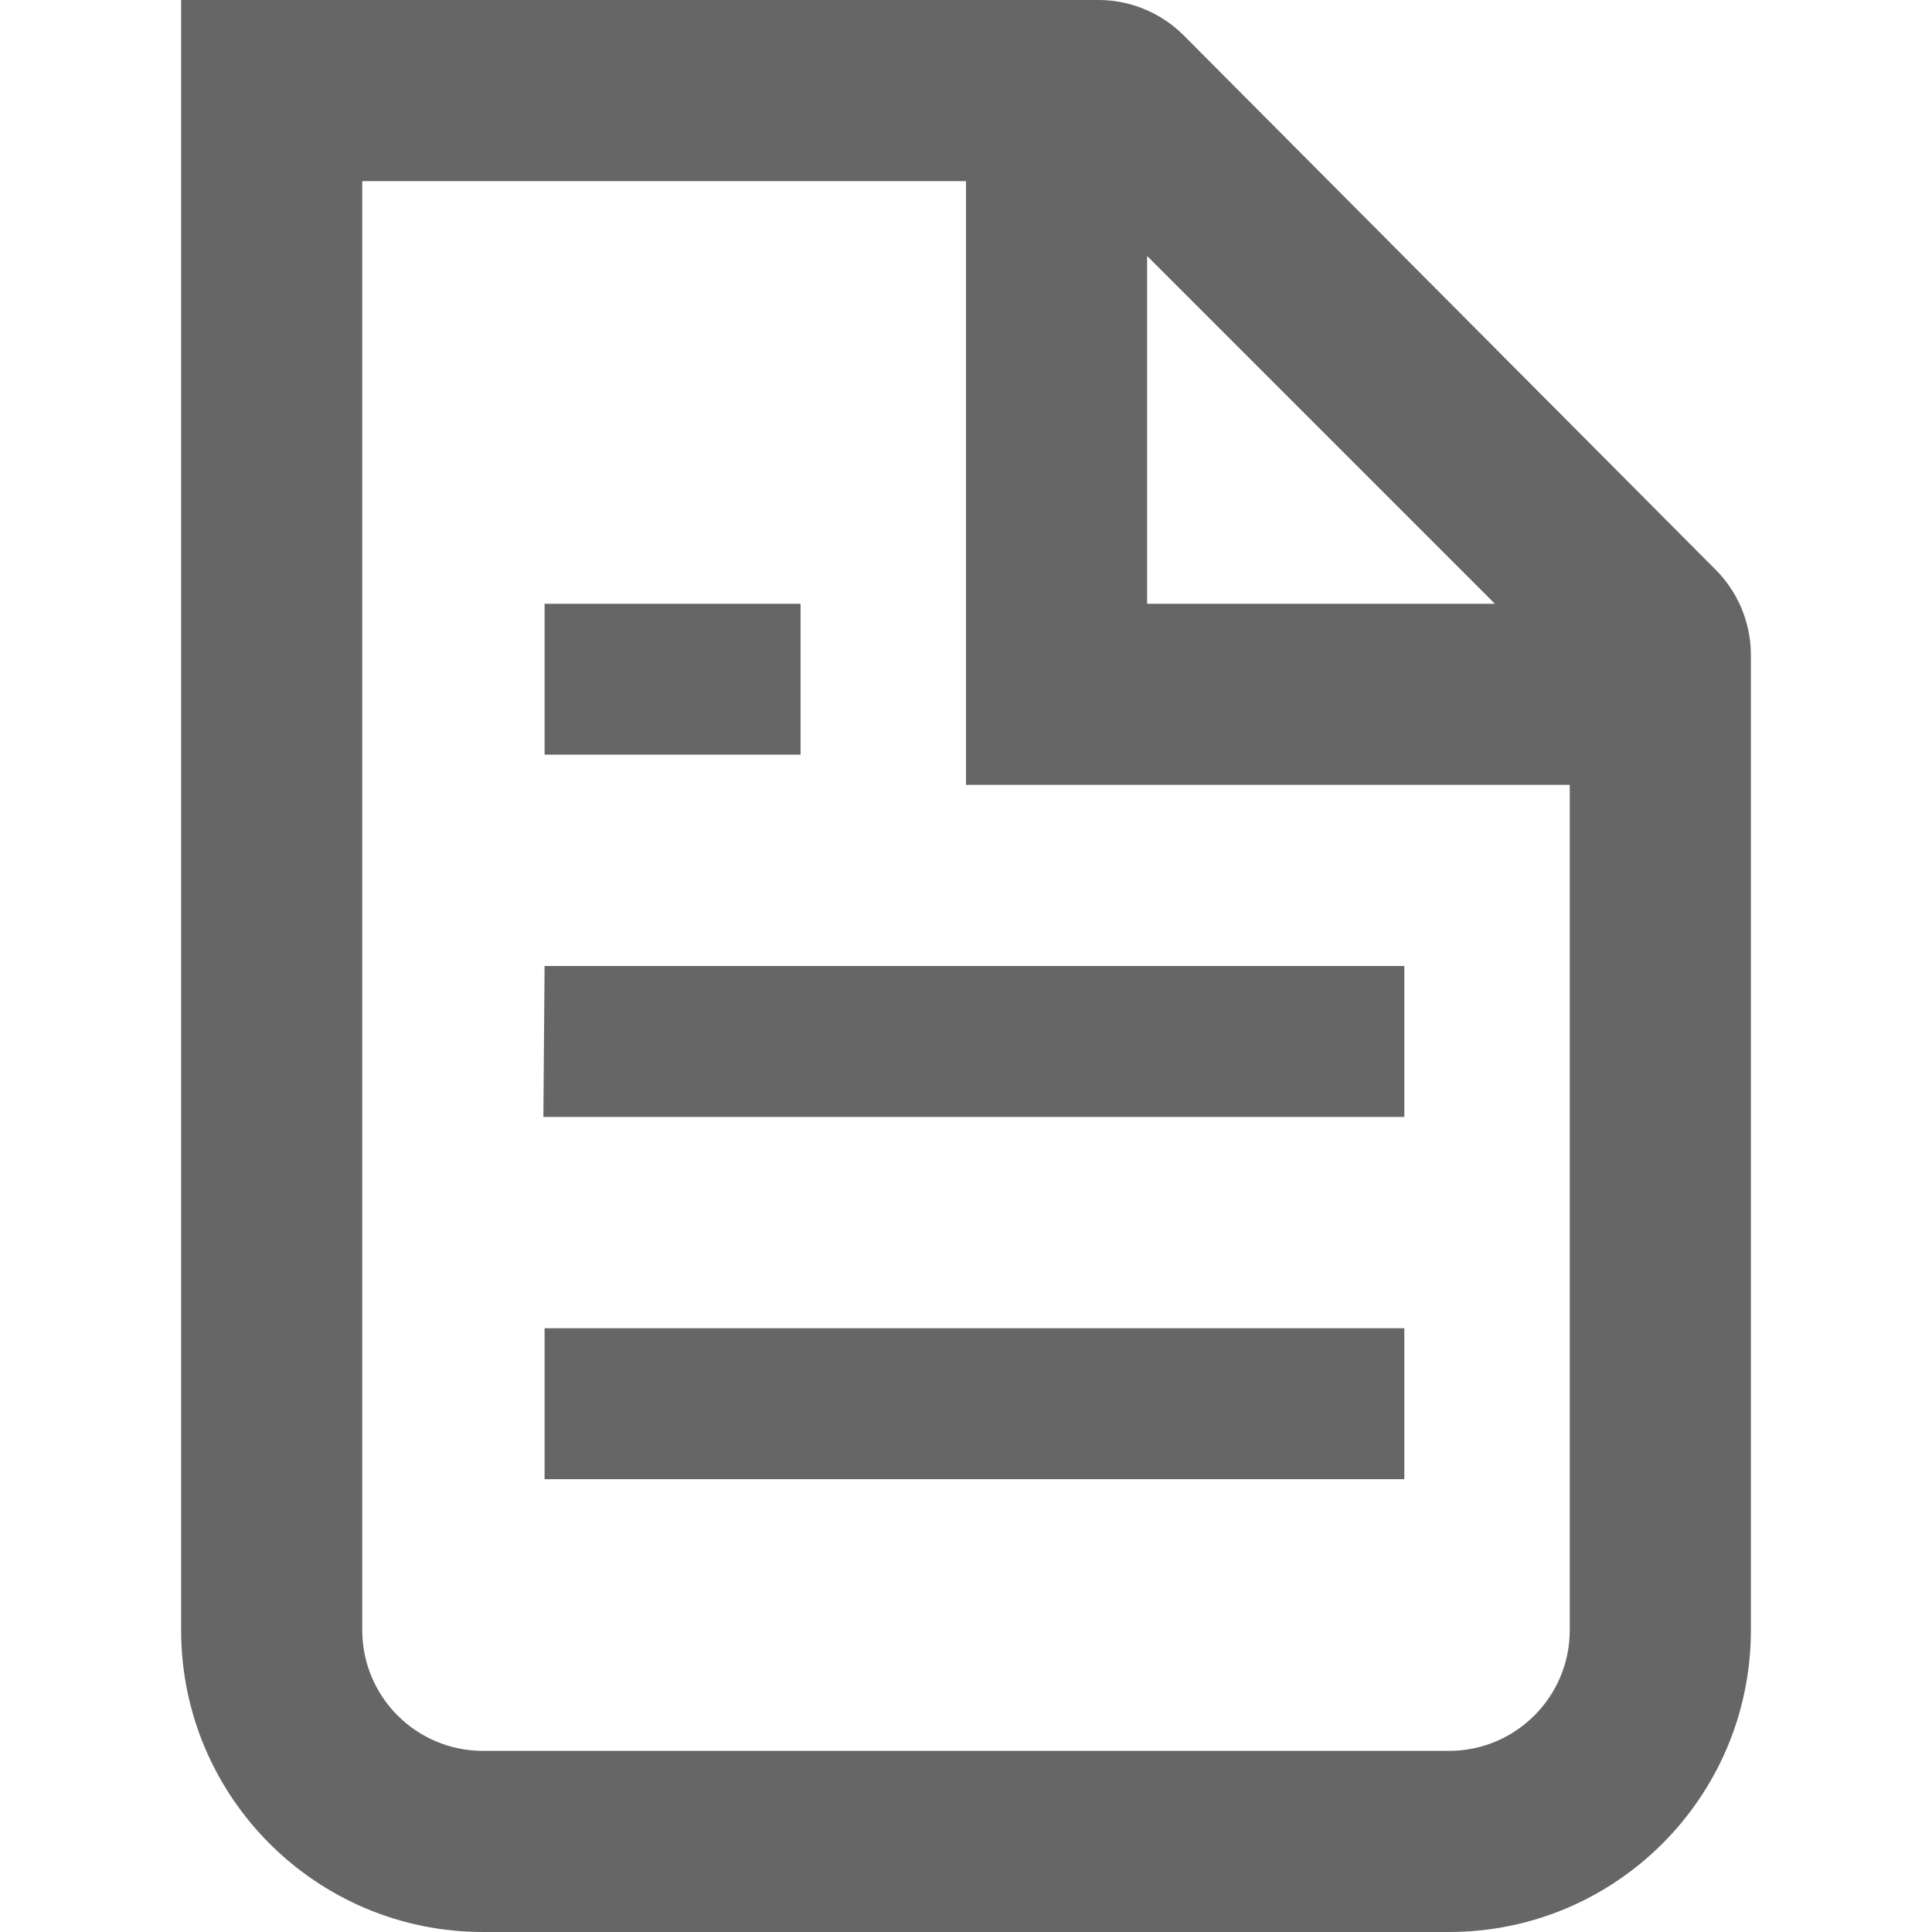
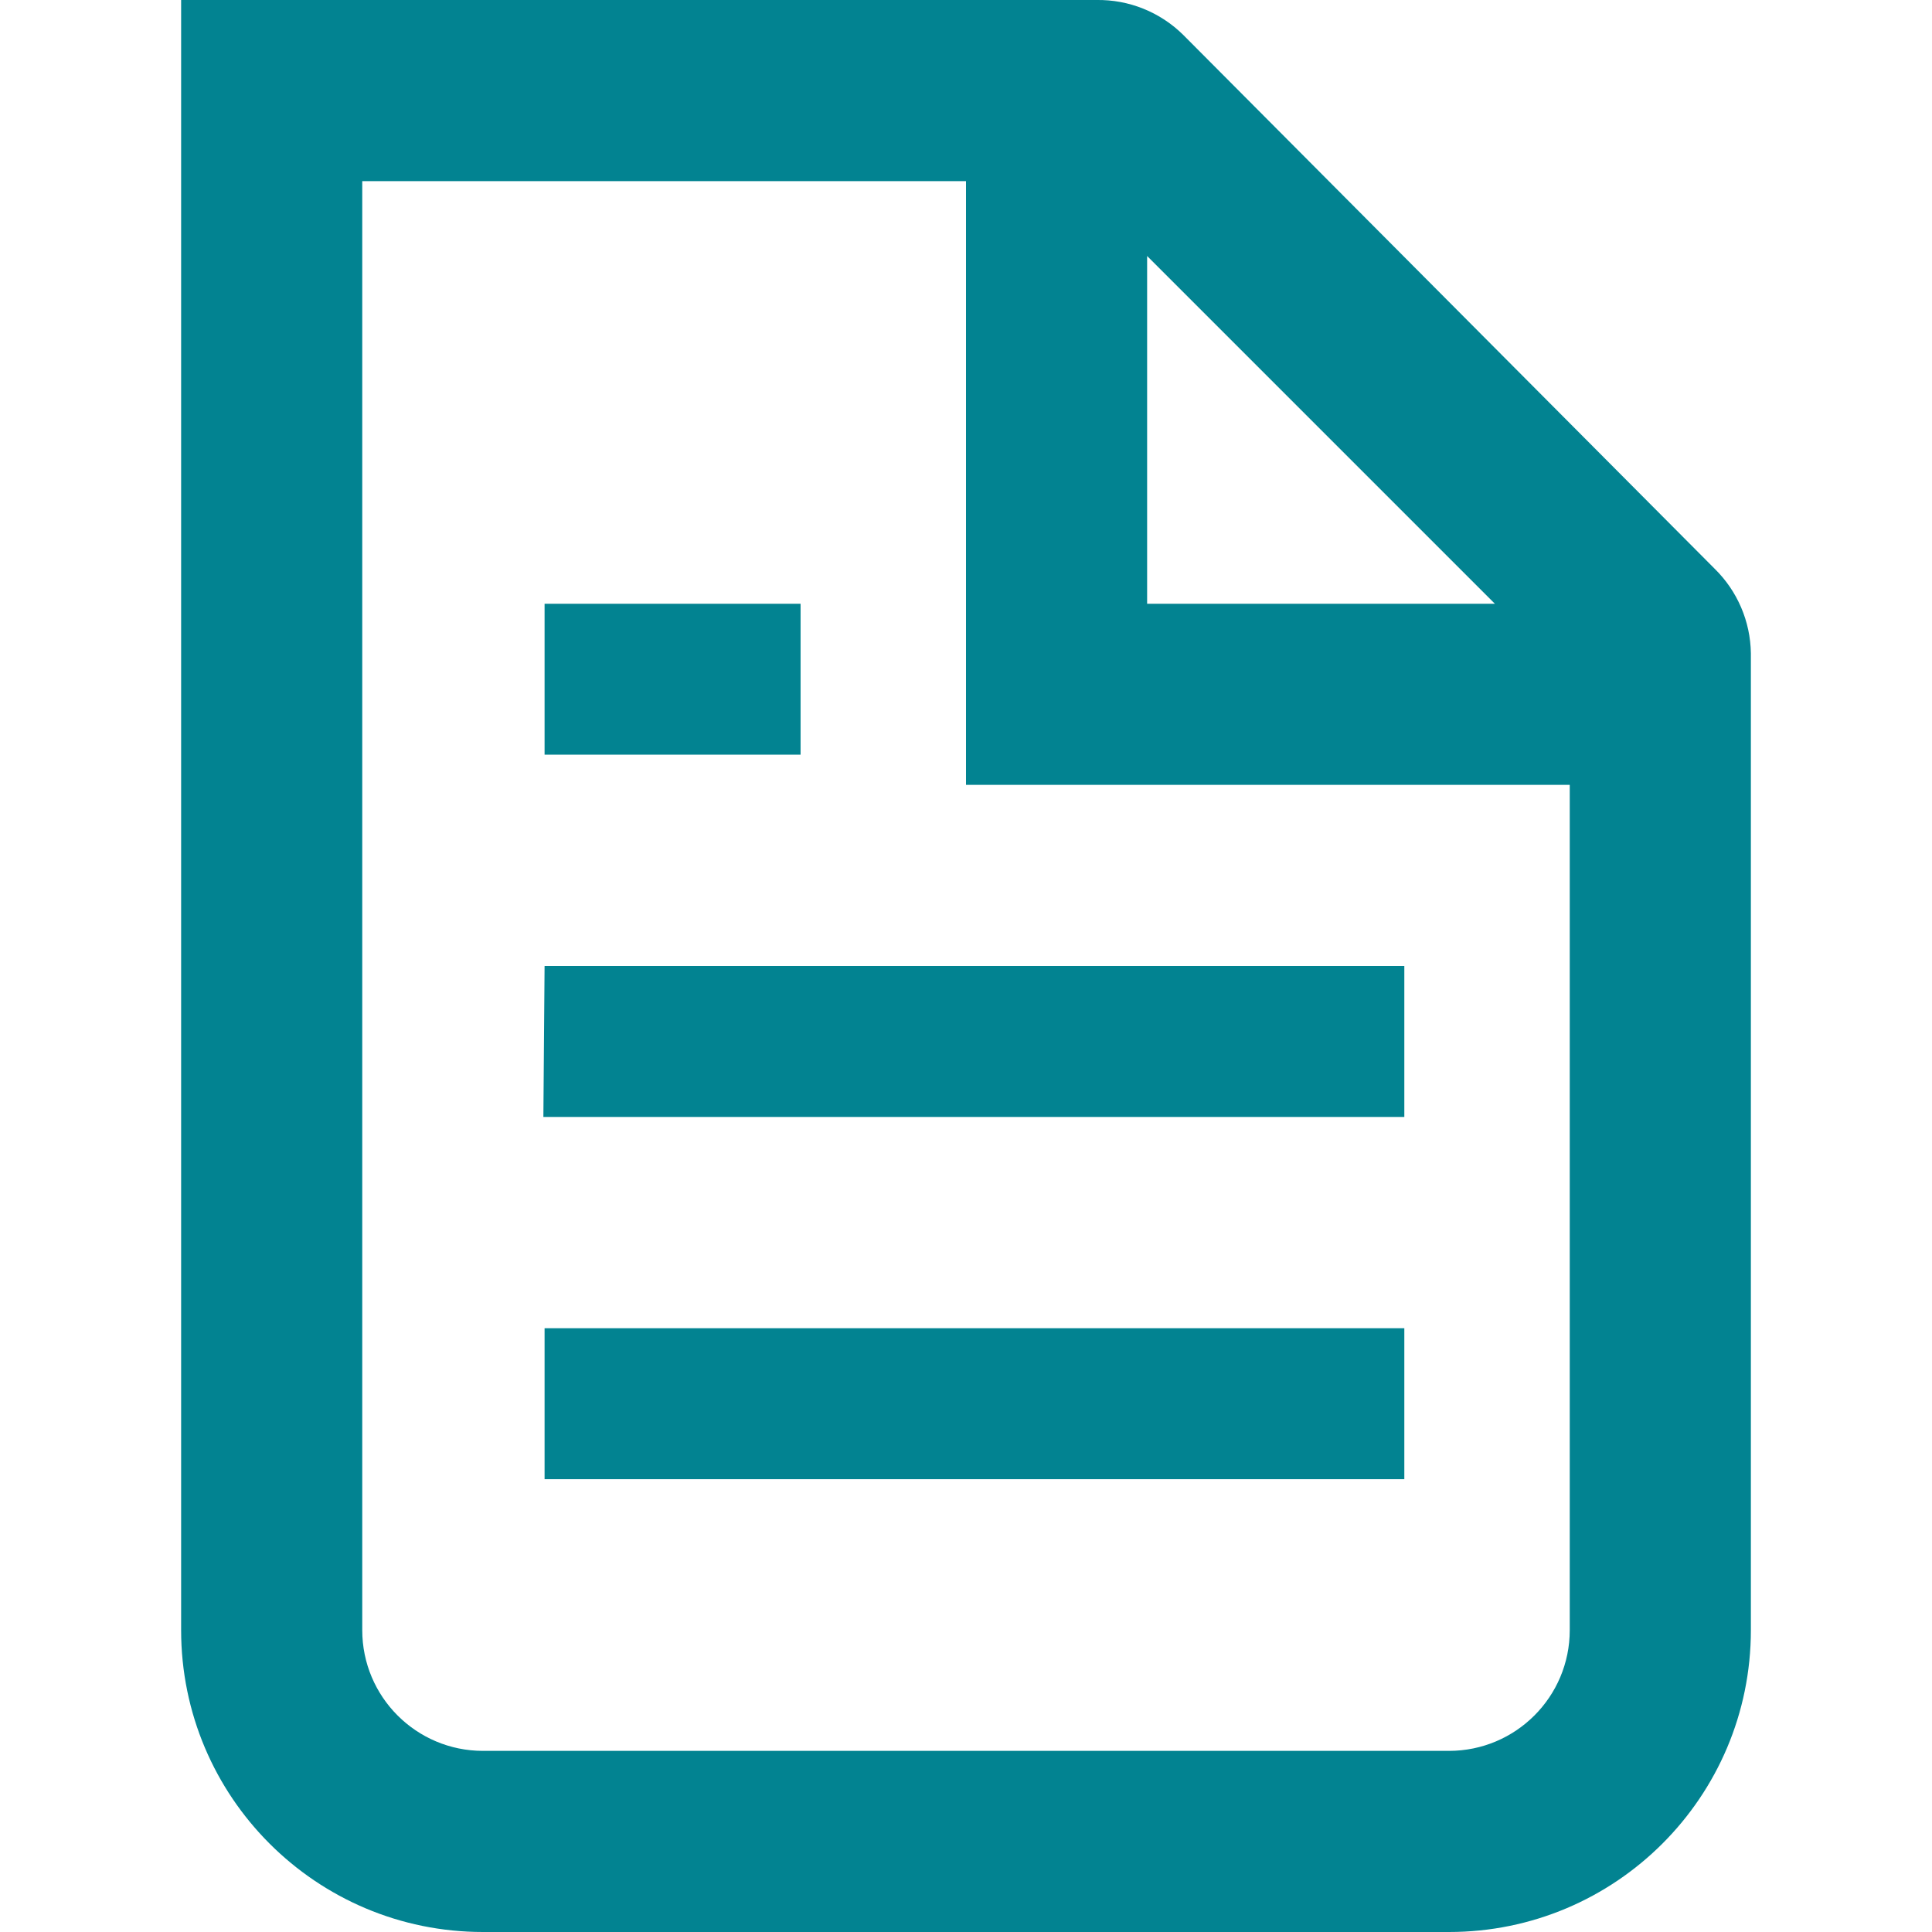
<svg xmlns="http://www.w3.org/2000/svg" fill="none" viewBox="0 0 16 16">
-   <path d="M14.5 13.5V5.41a1 1 0 0 0-.3-.7L9.8.29A1 1 0 0 0 9.08 0H1.5v13.5A2.5 2.5 0 0 0 4 16h8a2.5 2.5 0 0 0 2.5-2.5m-1.5 0v-7H8v-5H3v12a1 1 0 0 0 1 1h8a1 1 0 0 0 1-1M9.5 5V2.12L12.38 5zM5.13 5h-.62v1.25h2.12V5zm-.62 3h7.12v1.25H4.5zm.62 3h-.62v1.25h7.12V11z" clip-rule="evenodd" fill="#666" fill-rule="evenodd" />
+   <path d="M14.5 13.5V5.41a1 1 0 0 0-.3-.7L9.8.29A1 1 0 0 0 9.08 0H1.5v13.5A2.5 2.5 0 0 0 4 16h8a2.5 2.5 0 0 0 2.5-2.5m-1.5 0v-7H8v-5H3v12a1 1 0 0 0 1 1h8a1 1 0 0 0 1-1M9.5 5V2.12L12.38 5zM5.13 5h-.62v1.25h2.12V5zm-.62 3h7.12v1.25H4.5zm.62 3h-.62v1.25h7.12V11z" clip-rule="evenodd" fill="#028391" fill-rule="evenodd" />
</svg>
